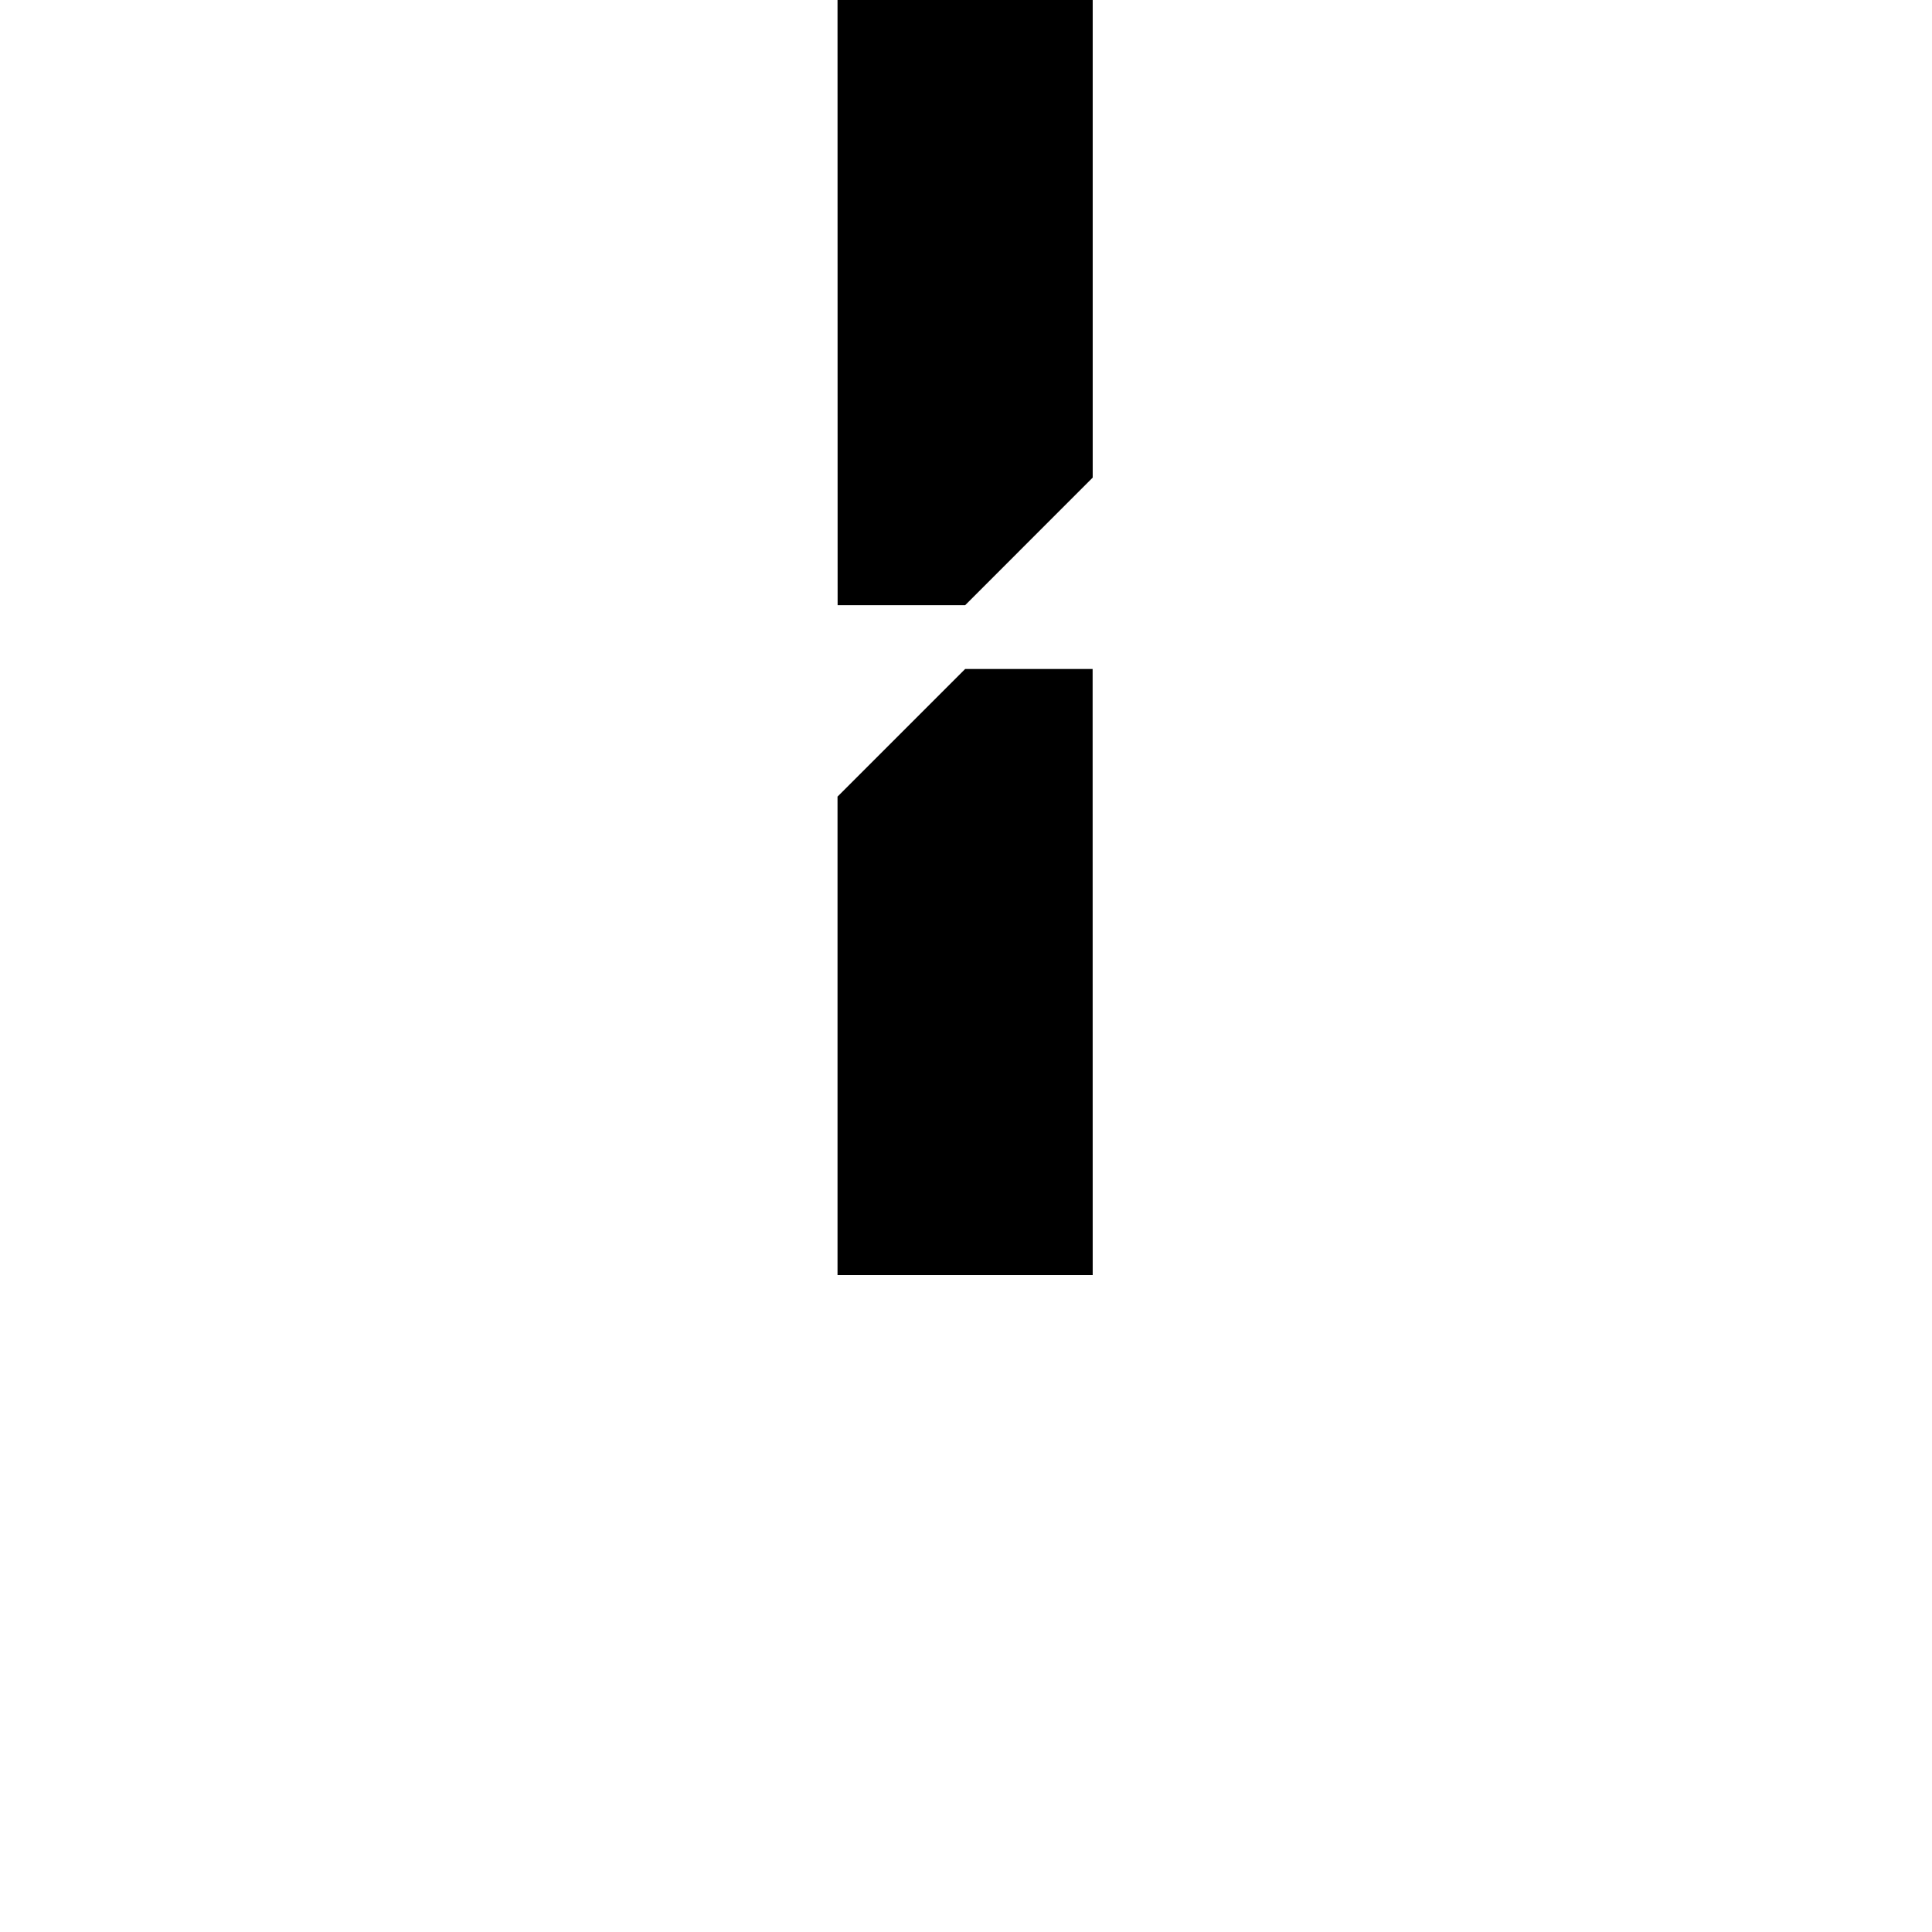
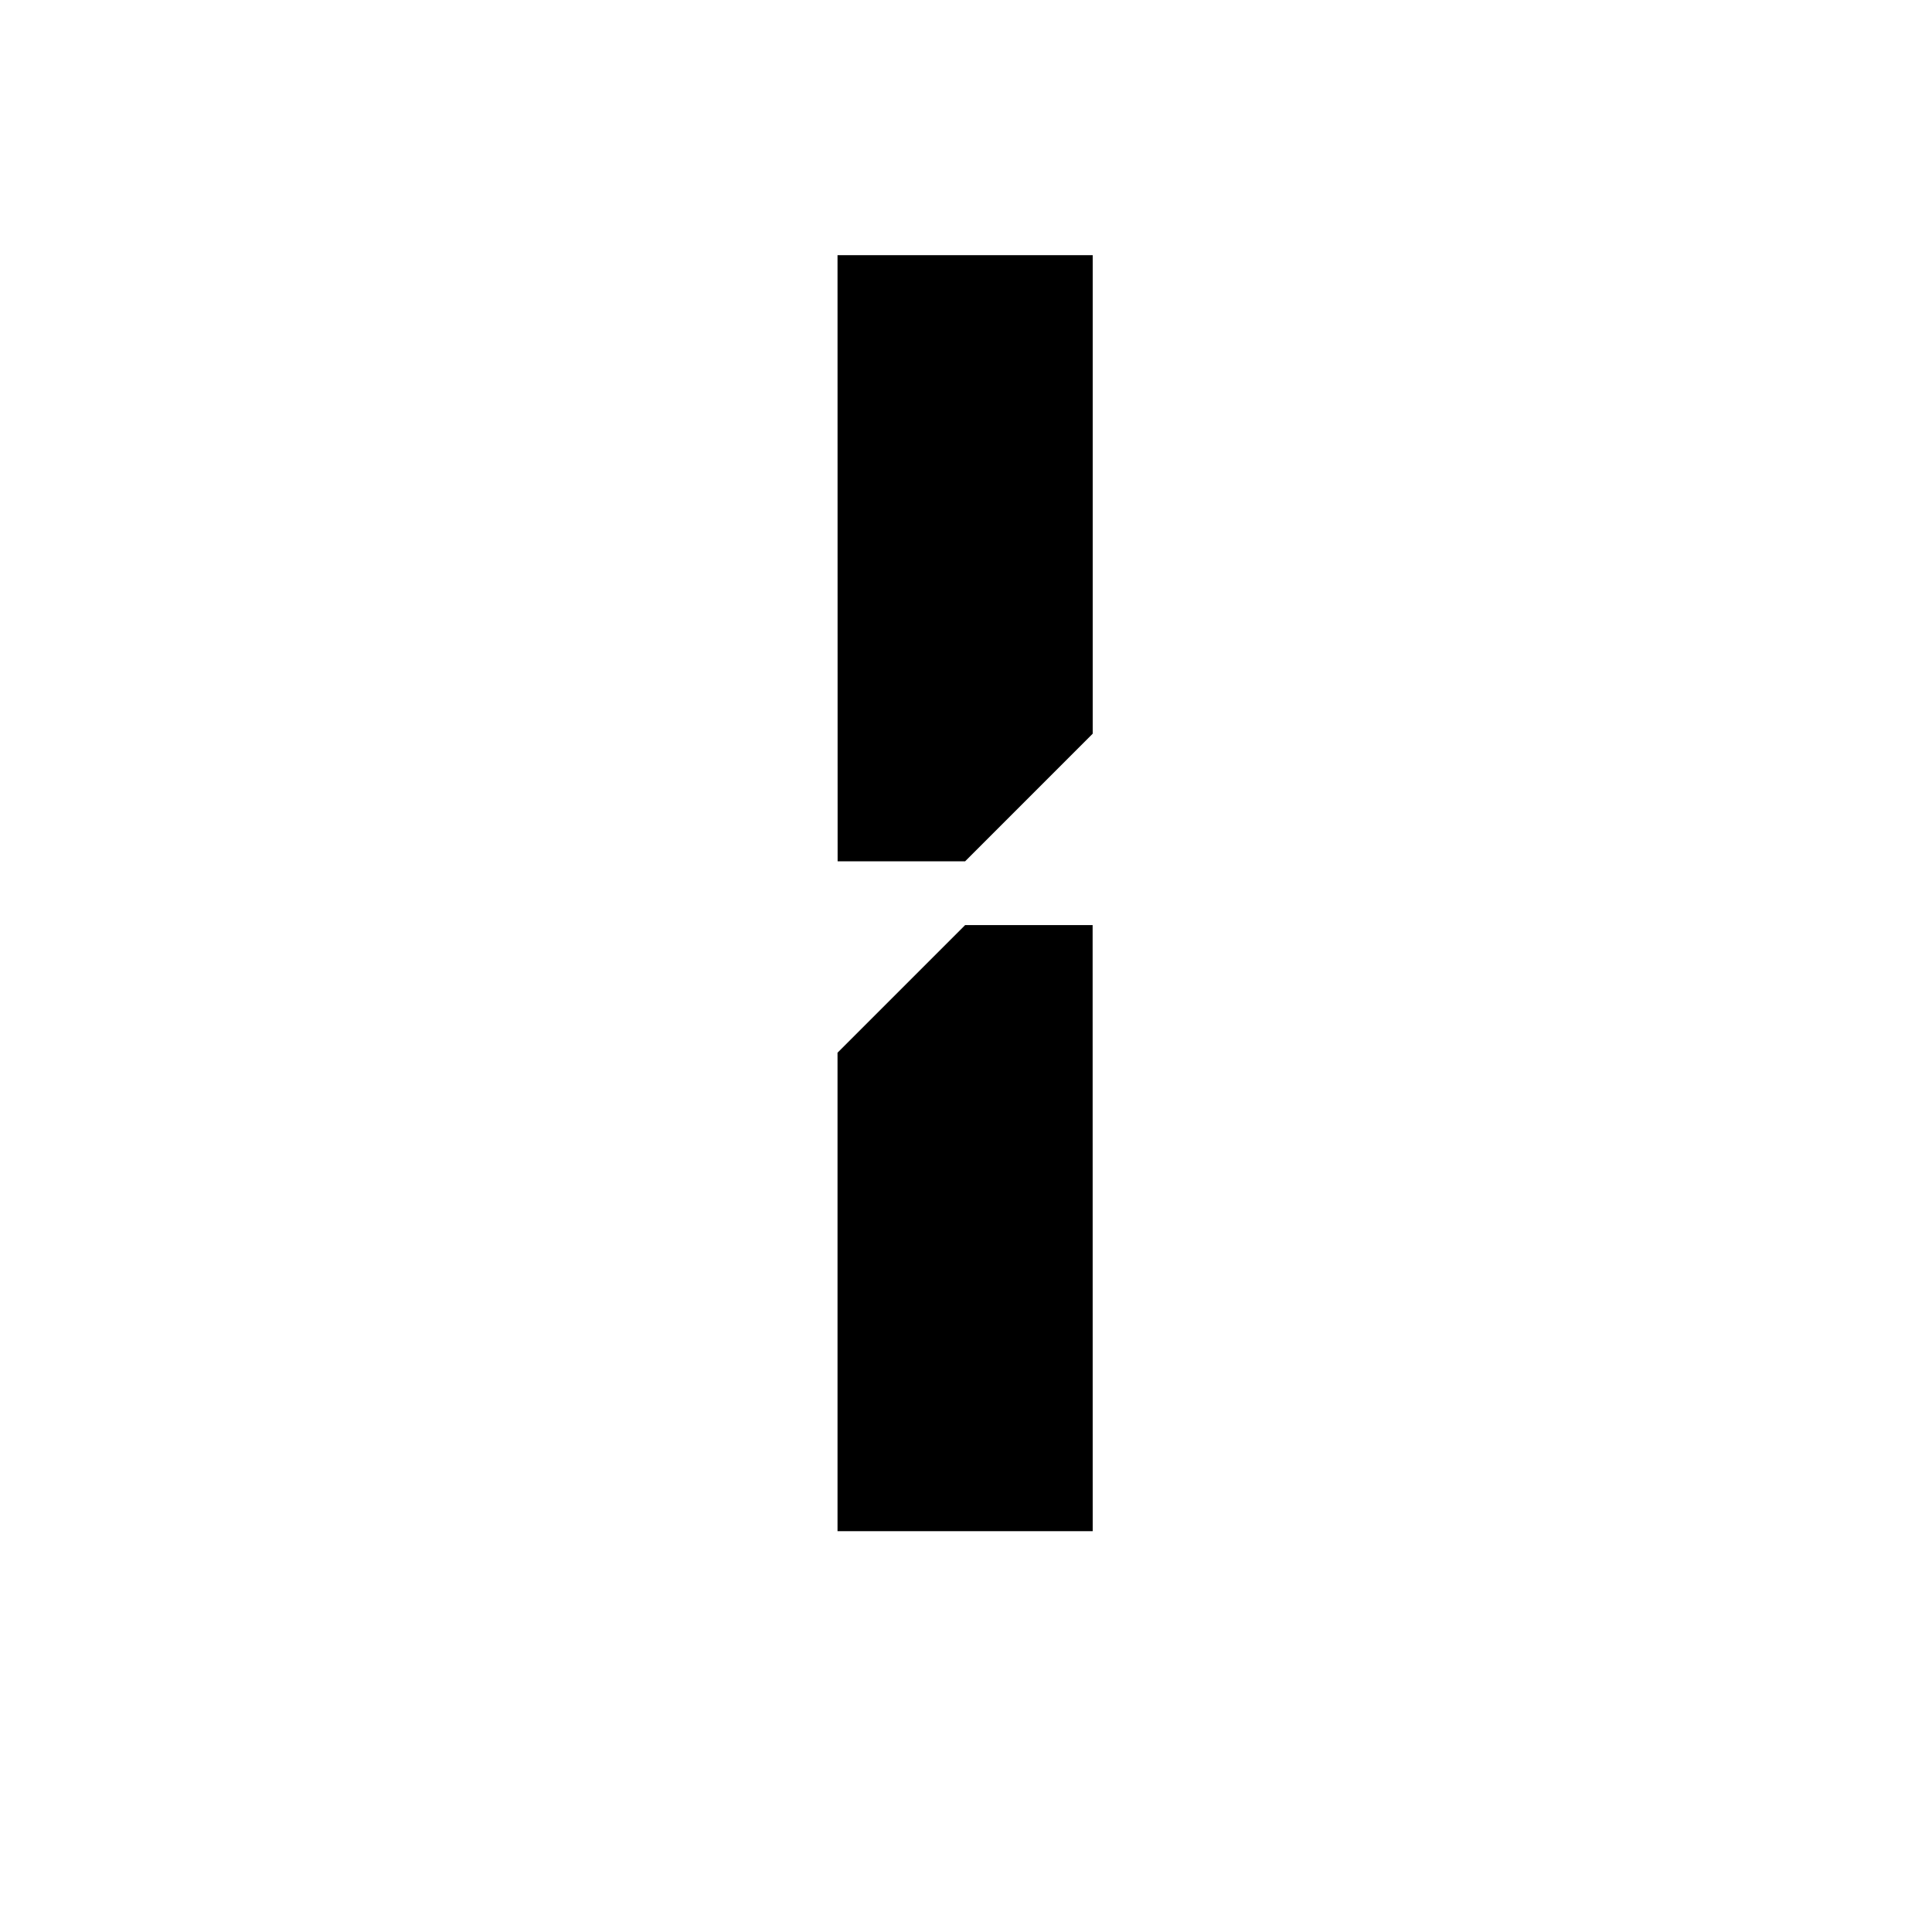
<svg xmlns="http://www.w3.org/2000/svg" viewBox="0 0 512 512" width="512" height="512">
-   <g transform="matrix(0.512,0,0,-0.512,207.104,337.920)">
+   <g transform="matrix(0.512,0,0,-0.512,207.104,405.783)">
    <path d="M29.0 660.46 29.05 346.74H95.05L161.08 412.79V660.46ZM95.05 313.72 29.0 247.67V0.0H161.08L161.04 313.72Z" fill="#000000" />
  </g>
</svg>
